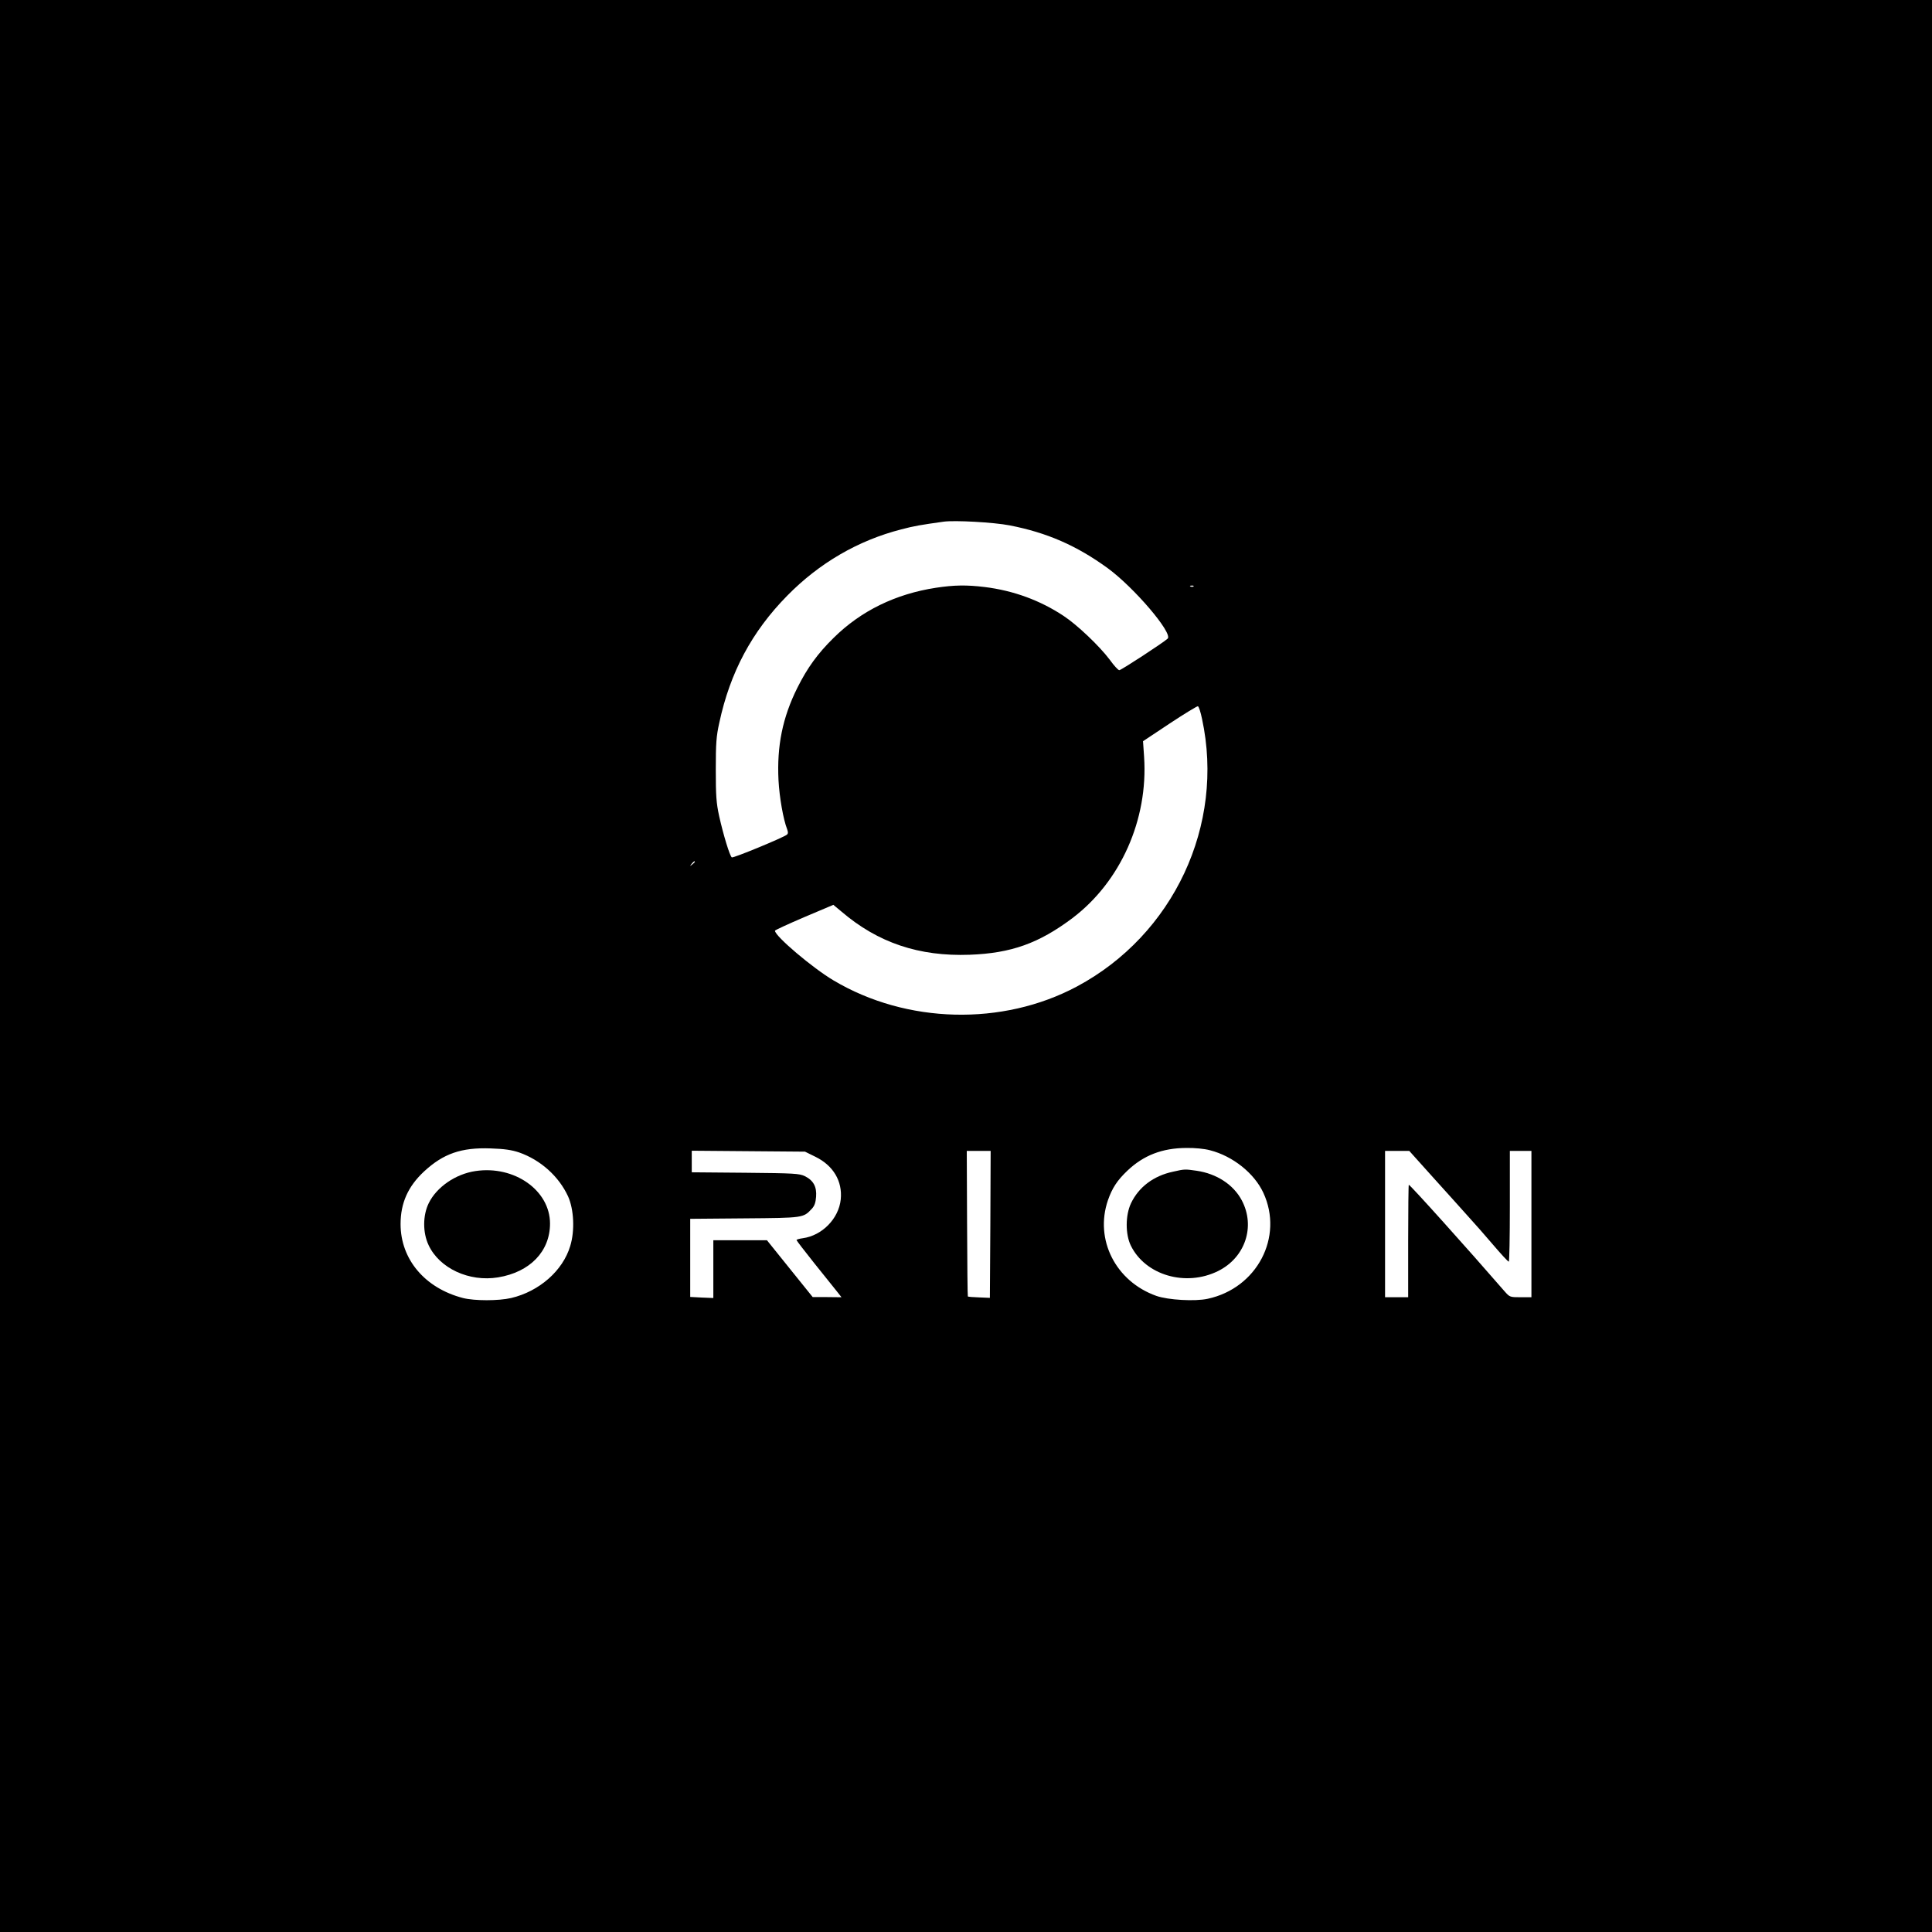
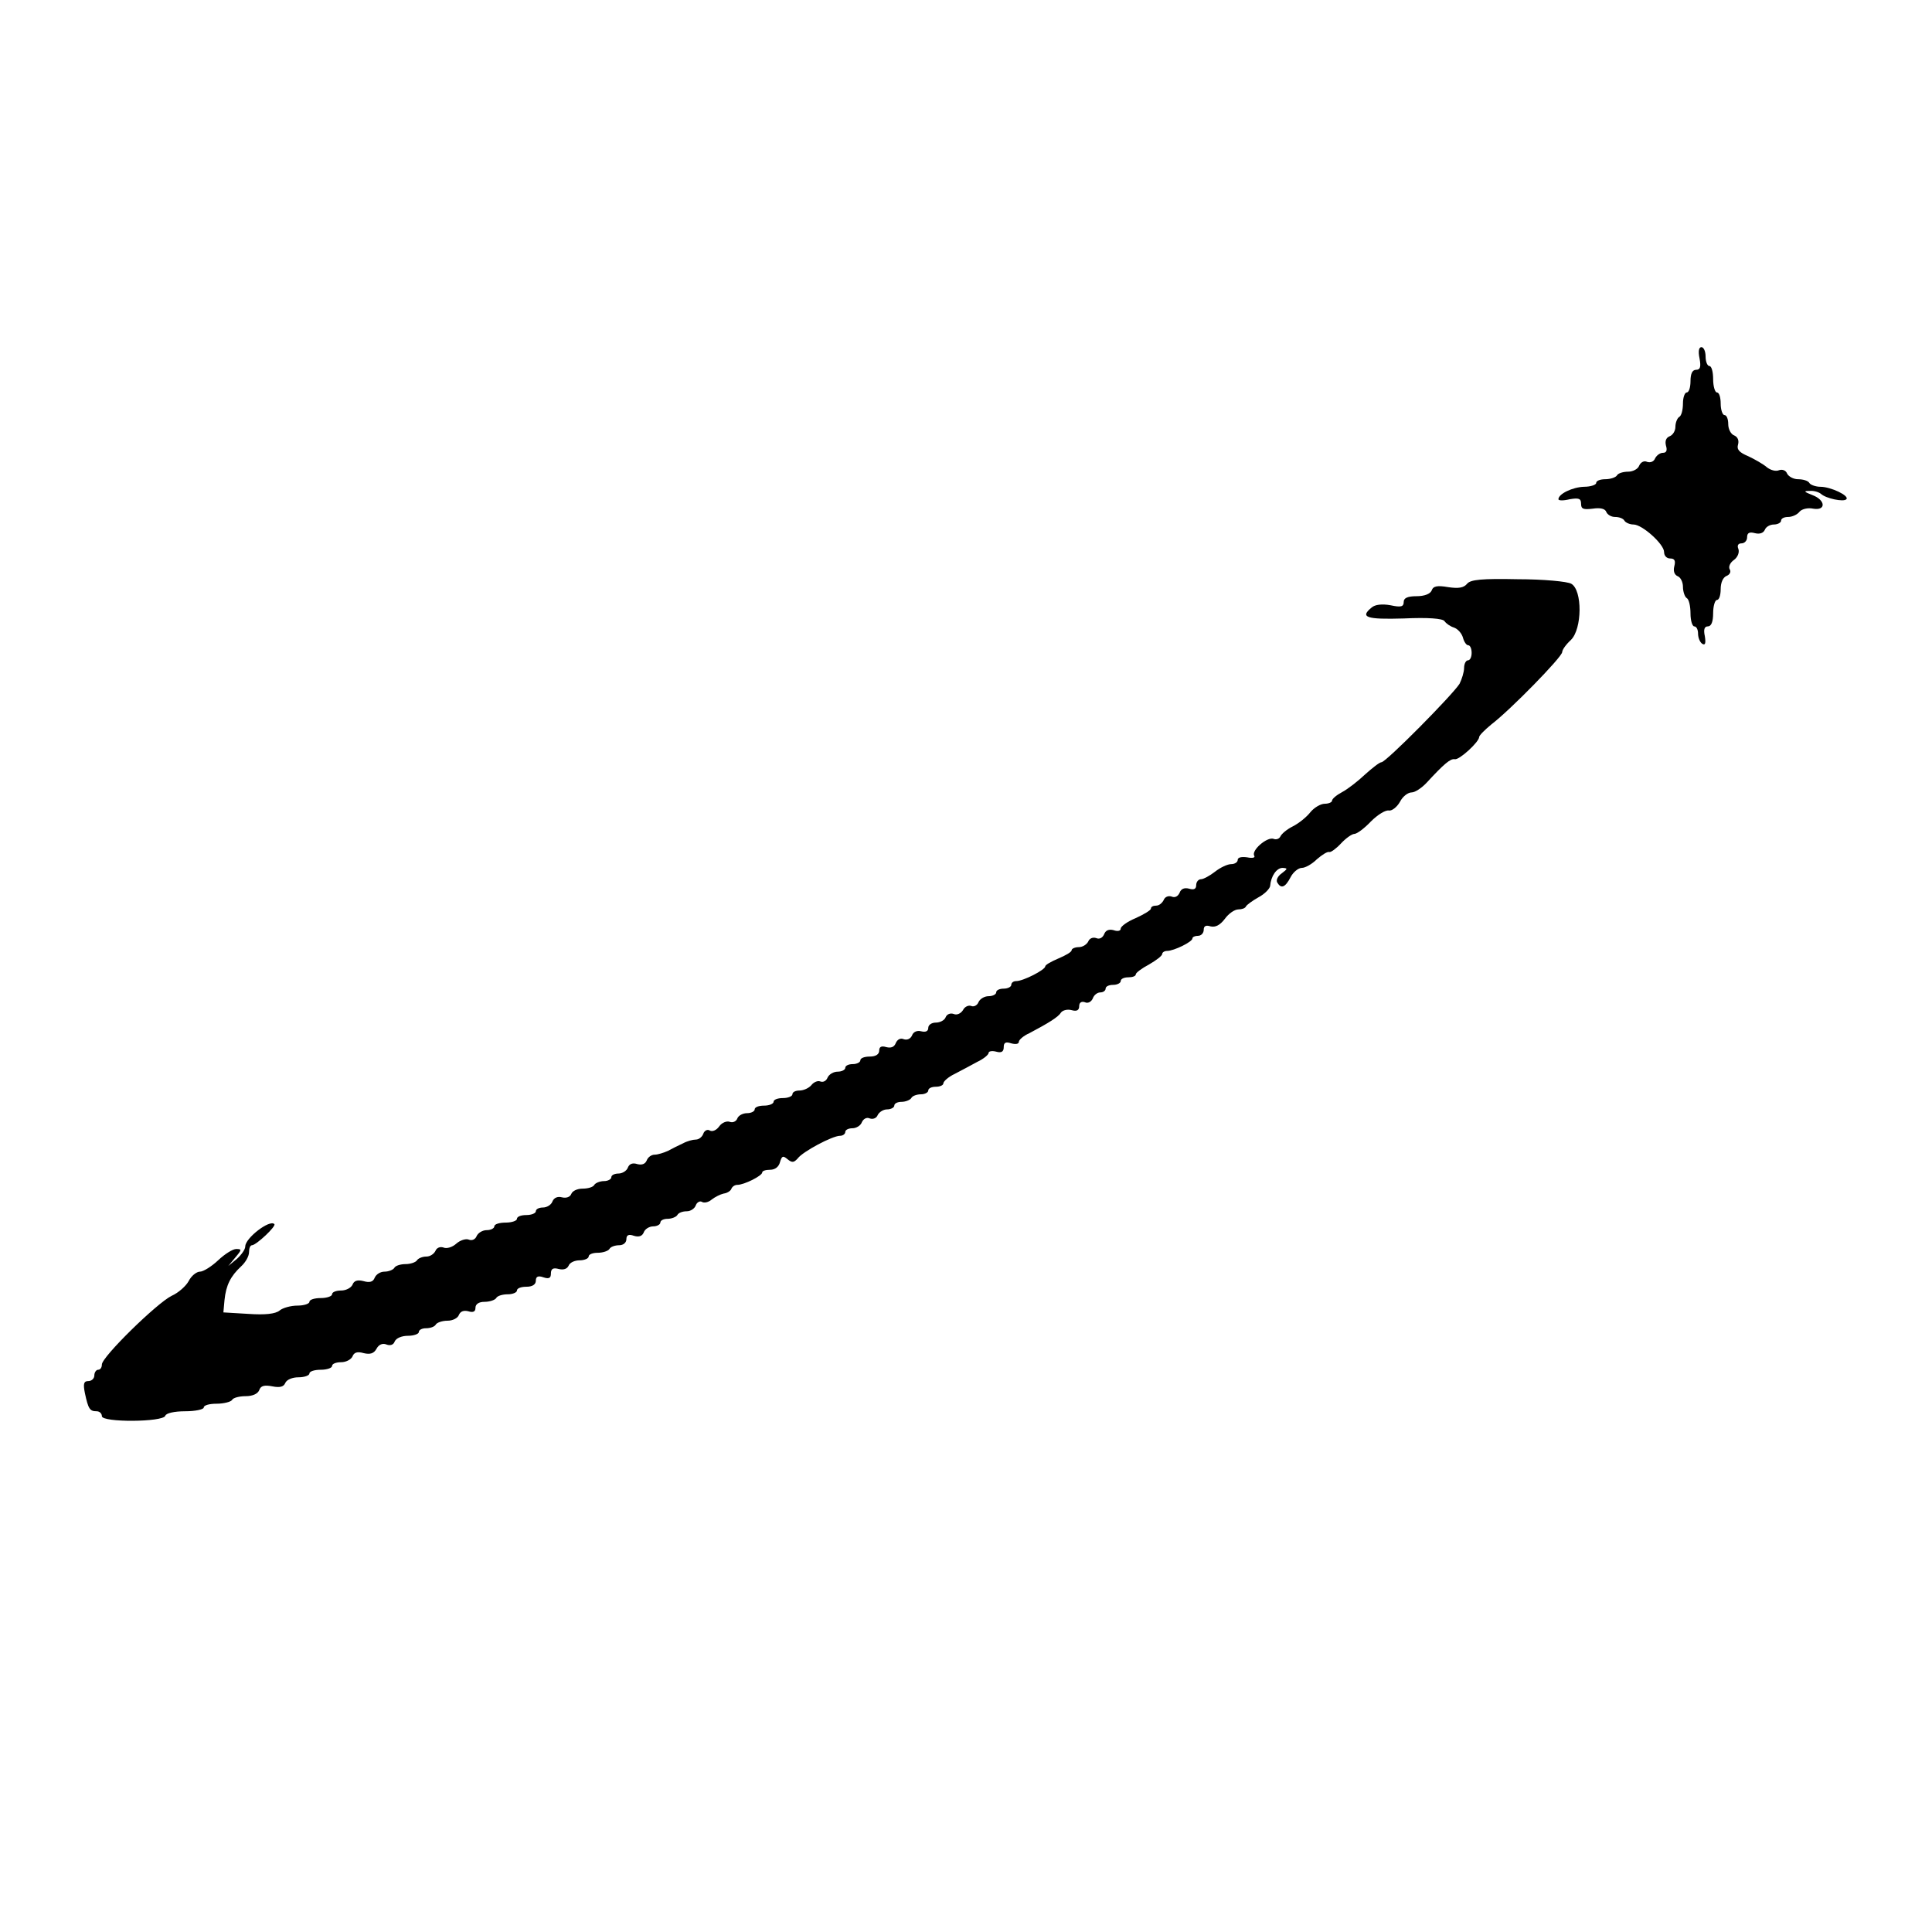
- <svg xmlns="http://www.w3.org/2000/svg" version="1.0" width="1254pt" height="1254pt" viewBox="0 0 1254 1254" preserveAspectRatio="xMidYMid meet">
-   <g transform="translate(0,1254) scale(0.1,-0.1)" fill="#000000" stroke="none">
-     <path d="M0 6270 l0 -6270 6270 0 6270 0 0 6270 0 6270 -6270 0 -6270 0 0 -6270z m6553 2860 c242 -47 435 -131 637 -278 172 -126 424 -422 389 -457 -26 -25 -302 -205 -314 -205 -7 0 -35 30 -62 68 -67 89 -211 226 -299 284 -152 101 -326 165 -514 188 -116 14 -197 13 -315 -5 -261 -40 -486 -149 -664 -325 -104 -102 -171 -195 -236 -325 -96 -193 -133 -377 -122 -599 6 -112 31 -254 56 -318 7 -19 7 -29 -2 -36 -26 -20 -348 -153 -357 -147 -13 8 -55 146 -82 267 -19 87 -22 134 -22 303 0 170 3 216 23 305 70 326 211 590 440 823 208 212 460 359 741 431 83 22 125 29 275 50 72 10 325 -4 428 -24z m1194 -396 c-3 -3 -12 -4 -19 -1 -8 3 -5 6 6 6 11 1 17 -2 13 -5z m55 -860 c149 -689 -185 -1402 -812 -1737 -483 -258 -1106 -242 -1579 39 -137 81 -381 288 -381 323 0 4 85 43 190 88 l189 80 53 -44 c236 -202 503 -292 832 -280 269 10 449 74 667 238 312 236 492 639 465 1046 l-7 102 173 115 c95 63 178 113 183 112 6 -1 18 -38 27 -82z m-3292 -928 c0 -2 -8 -10 -17 -17 -16 -13 -17 -12 -4 4 13 16 21 21 21 13z m-1141 -1886 c140 -49 258 -155 318 -285 38 -84 45 -223 14 -323 -48 -160 -201 -294 -383 -337 -82 -19 -238 -19 -313 0 -247 64 -405 251 -405 480 0 136 48 244 152 341 125 116 242 157 433 150 90 -3 136 -10 184 -26z m4485 14 c148 -38 287 -149 346 -276 133 -287 -41 -619 -361 -688 -82 -18 -258 -8 -334 19 -264 94 -401 365 -314 620 28 80 60 129 126 192 105 100 226 147 382 148 55 1 118 -5 155 -15z m-2562 -42 c117 -57 177 -159 165 -277 -13 -125 -121 -235 -247 -252 -22 -3 -40 -8 -40 -12 0 -3 52 -71 116 -151 64 -80 130 -162 146 -182 l30 -38 -94 1 -93 0 -149 185 -148 184 -174 0 -174 0 0 -187 0 -188 -75 3 -75 4 0 253 0 254 353 3 c383 3 381 3 436 62 18 19 25 40 28 78 5 65 -17 106 -73 134 -36 17 -67 19 -386 22 l-348 3 0 70 0 70 368 -3 367 -3 67 -33z m1136 -439 l-3 -477 -70 3 c-38 1 -71 4 -73 6 -2 2 -4 215 -5 474 l-2 471 77 0 78 0 -2 -477z m2878 300 c88 -97 188 -209 224 -249 36 -39 108 -121 160 -182 52 -61 98 -111 103 -111 4 -1 7 161 7 359 l0 360 70 0 70 0 0 -475 0 -475 -70 0 c-69 0 -71 1 -103 37 -242 279 -614 693 -623 693 -2 0 -4 -164 -4 -365 l0 -365 -75 0 -75 0 0 475 0 475 79 0 78 0 159 -177z" />
-     <path d="M3086 4939 c-129 -19 -252 -104 -303 -208 -39 -79 -40 -191 -1 -273 70 -150 263 -240 451 -209 207 34 337 169 337 349 0 216 -232 379 -484 341z" />
-     <path d="M7614 4935 c-127 -27 -223 -100 -273 -205 -37 -78 -37 -202 -1 -275 94 -192 356 -269 566 -165 176 87 244 289 154 459 -54 102 -163 173 -293 192 -76 11 -78 11 -153 -6z" />
+ <svg xmlns="http://www.w3.org/2000/svg" version="1.0" width="512pt" height="512pt" viewBox="0 0 512 512" preserveAspectRatio="xMidYMid meet">
+   <g transform="translate(0,512) scale(0.1,-0.1)" fill="#000000" stroke="none">
+     <path d="M4504 4170 c4 -22 2 -30 -9 -30 -10 0 -15 -10 -15 -30 0 -16 -4 -30 -10 -30 -5 0 -10 -13 -10 -29 0 -17 -4 -33 -10 -36 -5 -3 -10 -15 -10 -26 0 -11 -7 -22 -15 -25 -10 -4 -13 -13 -10 -25 4 -13 1 -19 -8 -19 -8 0 -17 -7 -21 -15 -3 -8 -12 -12 -21 -9 -8 4 -17 -1 -21 -10 -3 -9 -17 -16 -29 -16 -13 0 -27 -4 -30 -10 -3 -5 -17 -10 -31 -10 -13 0 -24 -4 -24 -10 0 -5 -15 -10 -32 -10 -31 -1 -68 -19 -68 -33 0 -4 14 -4 30 0 24 4 30 2 30 -12 0 -14 6 -16 31 -13 20 3 33 0 36 -9 3 -7 13 -13 23 -13 11 0 22 -4 25 -10 3 -5 14 -10 24 -10 23 0 81 -52 81 -73 0 -10 7 -17 16 -17 12 0 15 -6 11 -21 -3 -12 0 -22 9 -26 8 -3 14 -16 14 -28 0 -13 5 -27 10 -30 6 -3 10 -22 10 -41 0 -19 5 -34 10 -34 6 0 10 -9 10 -19 0 -11 5 -23 11 -27 8 -5 10 1 7 20 -4 18 -1 26 8 26 9 0 14 12 14 35 0 19 5 35 10 35 6 0 10 13 10 29 0 17 6 31 16 35 8 3 12 11 8 17 -4 7 1 18 11 25 10 7 15 20 12 29 -4 9 -1 15 8 15 8 0 15 7 15 16 0 12 6 15 21 11 12 -3 22 0 26 9 3 8 14 14 24 14 10 0 19 5 19 10 0 6 8 10 19 10 10 0 24 6 30 14 6 7 22 11 36 8 35 -6 33 23 -2 36 -23 9 -24 11 -7 11 11 1 24 -3 30 -8 13 -12 60 -22 67 -14 9 9 -41 33 -69 33 -12 0 -26 5 -29 10 -3 6 -17 10 -30 10 -12 0 -25 7 -29 15 -3 8 -12 12 -21 9 -9 -4 -23 0 -33 8 -9 8 -32 21 -49 29 -24 10 -31 18 -27 31 3 11 -1 20 -10 24 -9 3 -16 17 -16 30 0 13 -4 24 -10 24 -5 0 -10 14 -10 30 0 17 -4 30 -10 30 -5 0 -10 16 -10 35 0 19 -4 35 -10 35 -5 0 -10 11 -10 25 0 14 -5 25 -11 25 -7 0 -9 -11 -5 -30z" />
+     <path d="M3888 3573 c-9 -11 -23 -13 -50 -9 -29 5 -40 3 -44 -9 -4 -9 -19 -15 -40 -15 -24 0 -34 -5 -34 -15 0 -13 -7 -15 -35 -9 -22 4 -41 2 -50 -6 -32 -26 -14 -32 85 -29 64 3 103 0 108 -7 4 -6 15 -14 25 -17 11 -4 21 -16 24 -27 3 -11 9 -20 14 -20 5 0 9 -9 9 -20 0 -11 -4 -20 -10 -20 -5 0 -10 -9 -10 -20 0 -11 -6 -30 -12 -42 -18 -29 -195 -208 -207 -208 -5 0 -24 -15 -43 -32 -19 -18 -46 -39 -61 -47 -15 -8 -27 -18 -27 -23 0 -4 -9 -8 -19 -8 -11 0 -28 -10 -38 -22 -10 -13 -31 -30 -47 -38 -16 -8 -30 -20 -33 -27 -3 -6 -11 -9 -18 -6 -17 6 -60 -31 -51 -45 3 -5 -5 -7 -19 -4 -15 2 -25 0 -25 -7 0 -6 -8 -11 -17 -11 -10 0 -29 -9 -43 -20 -14 -11 -31 -20 -37 -20 -7 0 -13 -7 -13 -16 0 -10 -6 -13 -19 -9 -12 3 -21 0 -25 -11 -4 -9 -12 -14 -21 -10 -9 3 -18 -1 -21 -9 -4 -8 -12 -15 -20 -15 -8 0 -14 -3 -14 -8 0 -4 -18 -15 -40 -25 -22 -9 -40 -22 -40 -28 0 -6 -8 -8 -19 -4 -12 3 -21 0 -25 -11 -4 -9 -12 -14 -21 -10 -9 3 -18 -1 -21 -9 -4 -8 -15 -15 -25 -15 -10 0 -19 -4 -19 -8 0 -5 -16 -14 -35 -22 -19 -8 -35 -17 -35 -21 0 -9 -58 -39 -77 -39 -7 0 -13 -4 -13 -10 0 -5 -9 -10 -20 -10 -11 0 -20 -4 -20 -10 0 -5 -9 -10 -20 -10 -11 0 -23 -7 -27 -16 -3 -8 -12 -13 -19 -10 -7 3 -18 -2 -22 -11 -6 -9 -16 -14 -25 -10 -9 3 -18 -1 -21 -9 -3 -8 -15 -14 -26 -14 -11 0 -20 -6 -20 -14 0 -9 -7 -12 -19 -9 -11 3 -21 -2 -24 -11 -4 -9 -13 -13 -22 -10 -9 4 -17 -1 -21 -10 -4 -11 -13 -14 -25 -11 -13 4 -19 1 -19 -9 0 -10 -9 -16 -25 -16 -14 0 -25 -4 -25 -10 0 -5 -9 -10 -20 -10 -11 0 -20 -4 -20 -10 0 -5 -9 -10 -20 -10 -11 0 -23 -7 -27 -16 -3 -8 -11 -13 -19 -10 -7 3 -18 -2 -24 -10 -7 -8 -21 -14 -31 -14 -11 0 -19 -4 -19 -10 0 -5 -11 -10 -25 -10 -14 0 -25 -4 -25 -10 0 -5 -11 -10 -25 -10 -14 0 -25 -4 -25 -10 0 -5 -9 -10 -20 -10 -11 0 -23 -6 -26 -14 -3 -8 -12 -12 -20 -9 -8 3 -21 -2 -28 -12 -7 -10 -18 -15 -25 -11 -6 4 -14 0 -17 -8 -3 -9 -12 -16 -20 -16 -8 0 -23 -4 -34 -10 -11 -5 -29 -14 -40 -20 -11 -5 -27 -10 -35 -10 -9 0 -18 -7 -21 -15 -4 -10 -13 -13 -25 -10 -12 4 -21 1 -25 -9 -3 -9 -15 -16 -25 -16 -10 0 -19 -4 -19 -10 0 -5 -9 -10 -19 -10 -11 0 -23 -5 -26 -10 -3 -6 -17 -10 -31 -10 -14 0 -27 -6 -30 -14 -3 -8 -13 -12 -25 -9 -11 3 -21 -1 -25 -11 -3 -9 -15 -16 -25 -16 -10 0 -19 -4 -19 -10 0 -5 -11 -10 -25 -10 -14 0 -25 -4 -25 -10 0 -5 -13 -10 -30 -10 -16 0 -30 -4 -30 -10 0 -5 -9 -10 -20 -10 -11 0 -23 -7 -27 -16 -3 -8 -12 -13 -21 -9 -8 3 -23 -2 -33 -11 -10 -9 -25 -14 -34 -10 -9 3 -18 -1 -21 -9 -4 -8 -14 -15 -24 -15 -11 0 -22 -5 -25 -10 -3 -5 -17 -10 -30 -10 -13 0 -27 -4 -30 -10 -3 -5 -15 -10 -26 -10 -11 0 -22 -7 -26 -16 -4 -11 -13 -14 -30 -9 -16 4 -25 1 -29 -10 -4 -8 -17 -15 -30 -15 -13 0 -24 -4 -24 -10 0 -5 -13 -10 -30 -10 -16 0 -30 -4 -30 -10 0 -5 -14 -10 -32 -10 -17 0 -39 -6 -47 -13 -11 -9 -38 -12 -82 -9 l-67 4 3 33 c4 39 16 63 44 89 12 11 21 27 21 38 0 10 3 18 8 18 12 1 65 51 59 56 -12 13 -77 -37 -77 -59 0 -8 -10 -22 -22 -33 l-23 -19 19 23 c17 20 17 22 2 22 -9 0 -30 -13 -48 -30 -17 -16 -39 -30 -48 -30 -9 0 -23 -11 -30 -25 -7 -13 -27 -31 -45 -39 -39 -19 -185 -162 -185 -182 0 -8 -4 -14 -10 -14 -5 0 -10 -7 -10 -15 0 -8 -7 -15 -16 -15 -12 0 -14 -7 -9 -32 9 -42 13 -48 31 -48 8 0 14 -6 14 -13 0 -17 162 -16 168 1 2 7 24 12 53 12 27 0 49 5 49 10 0 6 15 10 34 10 19 0 38 5 41 10 3 6 20 10 36 10 18 0 32 6 36 16 4 12 14 14 35 10 20 -4 30 -1 34 9 4 9 19 15 35 15 16 0 29 5 29 10 0 6 14 10 30 10 17 0 30 5 30 10 0 6 11 10 24 10 13 0 26 7 30 15 4 11 13 14 30 9 17 -4 27 -1 34 12 6 11 16 15 26 11 10 -4 19 -1 22 8 4 9 19 15 35 15 16 0 29 5 29 10 0 6 9 10 19 10 11 0 23 4 26 10 3 5 17 10 31 10 14 0 27 7 30 15 4 10 13 13 25 10 13 -4 19 -1 19 9 0 10 9 16 24 16 14 0 28 5 31 10 3 6 17 10 31 10 13 0 24 5 24 10 0 6 11 10 25 10 16 0 25 6 25 16 0 11 6 14 20 9 15 -5 20 -2 20 10 0 13 6 16 21 12 12 -3 22 0 26 9 3 8 16 14 29 14 13 0 24 5 24 10 0 6 11 10 24 10 14 0 28 5 31 10 3 6 15 10 26 10 11 0 19 7 19 16 0 11 6 14 20 9 13 -4 22 -1 26 9 3 9 15 16 25 16 10 0 19 5 19 10 0 6 9 10 19 10 11 0 23 5 26 10 3 6 14 10 25 10 10 0 21 7 24 16 3 8 11 12 16 9 6 -4 18 -1 26 6 9 7 23 14 32 16 9 1 18 7 20 12 2 6 9 11 16 11 18 0 66 24 66 33 0 4 9 7 21 7 13 0 23 8 26 20 5 17 8 18 20 8 12 -10 17 -9 27 2 13 18 92 60 112 60 8 0 14 5 14 10 0 6 9 10 19 10 10 0 22 7 25 16 4 9 13 14 21 10 9 -3 18 1 21 9 4 8 15 15 25 15 10 0 19 5 19 10 0 6 9 10 19 10 11 0 23 5 26 10 3 6 15 10 26 10 10 0 19 5 19 10 0 6 9 10 20 10 11 0 20 4 20 9 0 5 13 17 30 25 17 9 44 23 60 32 17 8 30 19 30 24 0 4 9 6 20 3 14 -4 20 0 20 12 0 12 5 15 20 10 11 -3 20 -2 20 4 0 5 12 16 28 23 51 27 77 43 84 55 5 6 17 9 28 6 14 -4 20 0 20 11 0 9 6 13 15 10 8 -4 17 1 21 10 3 9 12 16 20 16 8 0 14 5 14 10 0 6 9 10 20 10 11 0 20 5 20 10 0 6 9 10 20 10 11 0 20 3 20 8 0 4 16 16 35 26 19 11 35 23 35 28 0 4 6 8 13 8 18 0 67 24 67 33 0 4 7 7 15 7 8 0 15 7 15 16 0 10 6 13 18 9 13 -3 25 3 38 20 10 14 26 25 36 25 9 0 18 3 20 8 2 4 17 15 33 24 17 9 30 23 31 30 2 26 17 48 33 48 14 -1 14 -2 -3 -15 -10 -7 -15 -18 -11 -24 10 -17 21 -13 35 14 7 14 21 25 30 25 9 0 27 10 40 23 14 12 28 21 33 19 4 -1 18 9 31 23 13 14 29 25 35 25 7 0 27 15 44 33 18 18 39 31 48 29 8 -1 21 9 29 23 7 14 21 25 31 25 9 0 27 12 40 26 46 50 63 64 74 62 12 -3 65 46 65 59 0 4 15 19 32 33 50 38 188 179 188 192 0 6 10 20 23 32 30 29 31 132 1 149 -10 6 -74 12 -142 12 -95 2 -125 -1 -134 -12z" />
  </g>
</svg>
